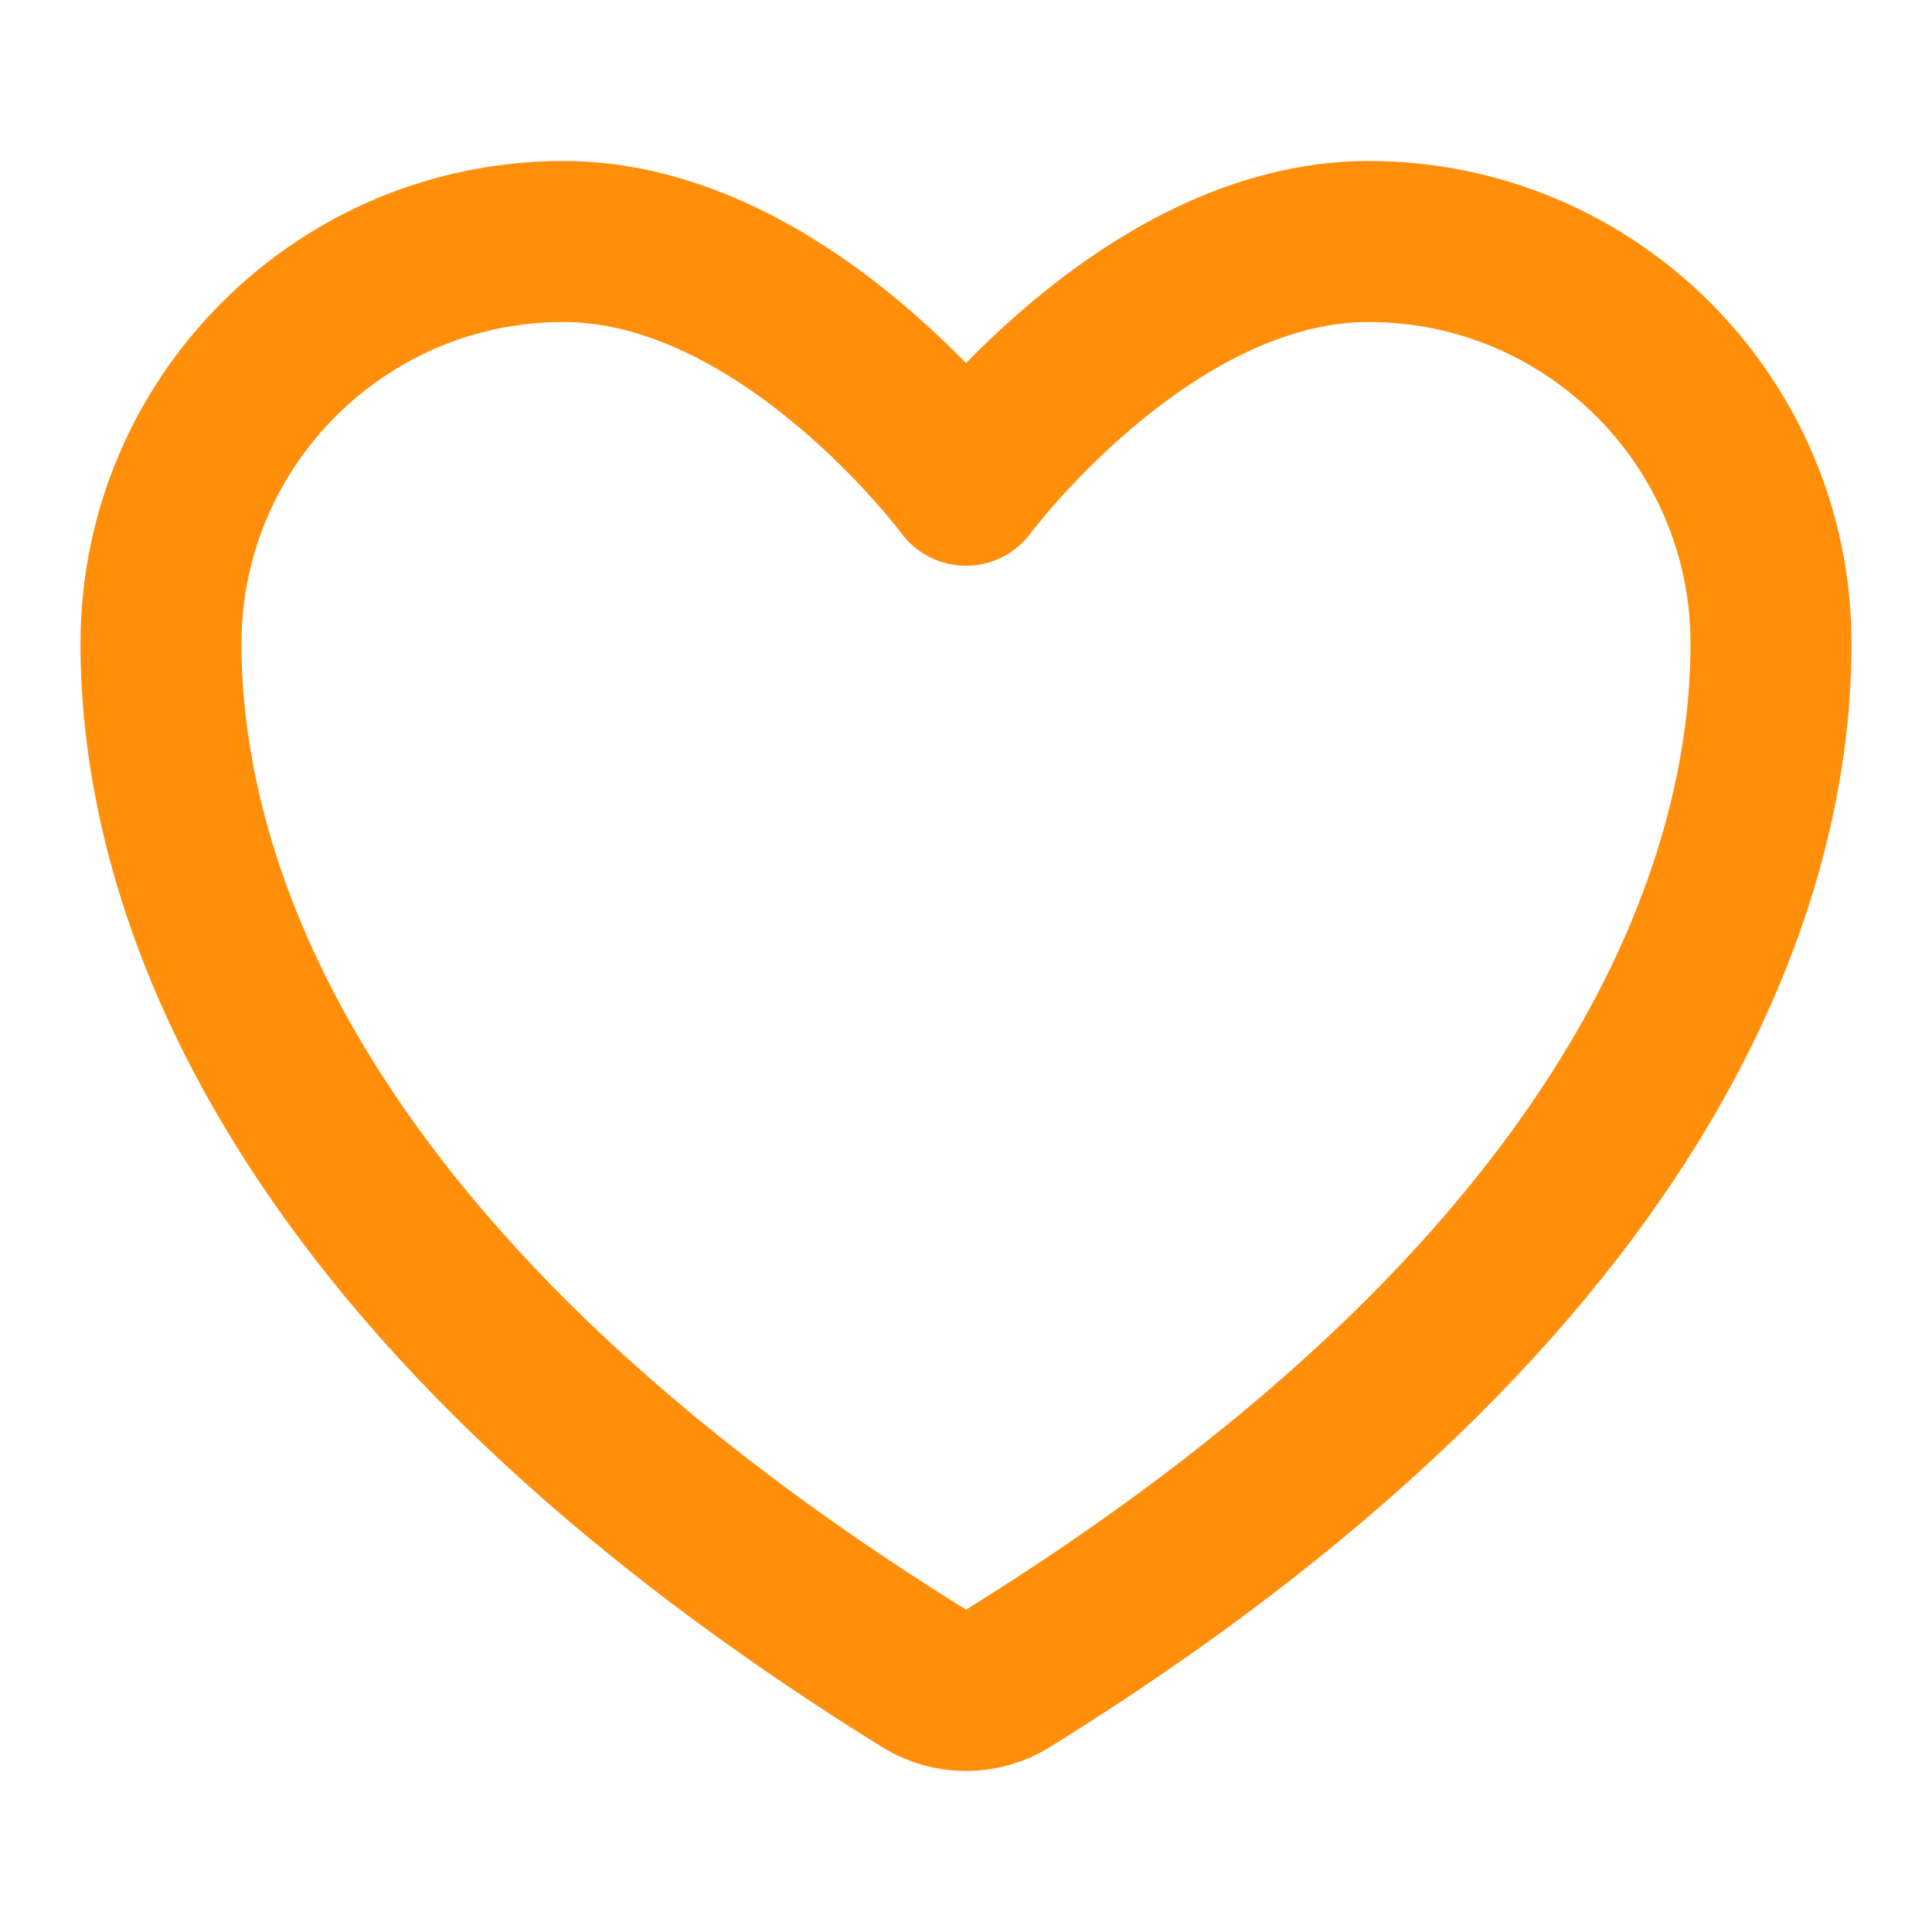
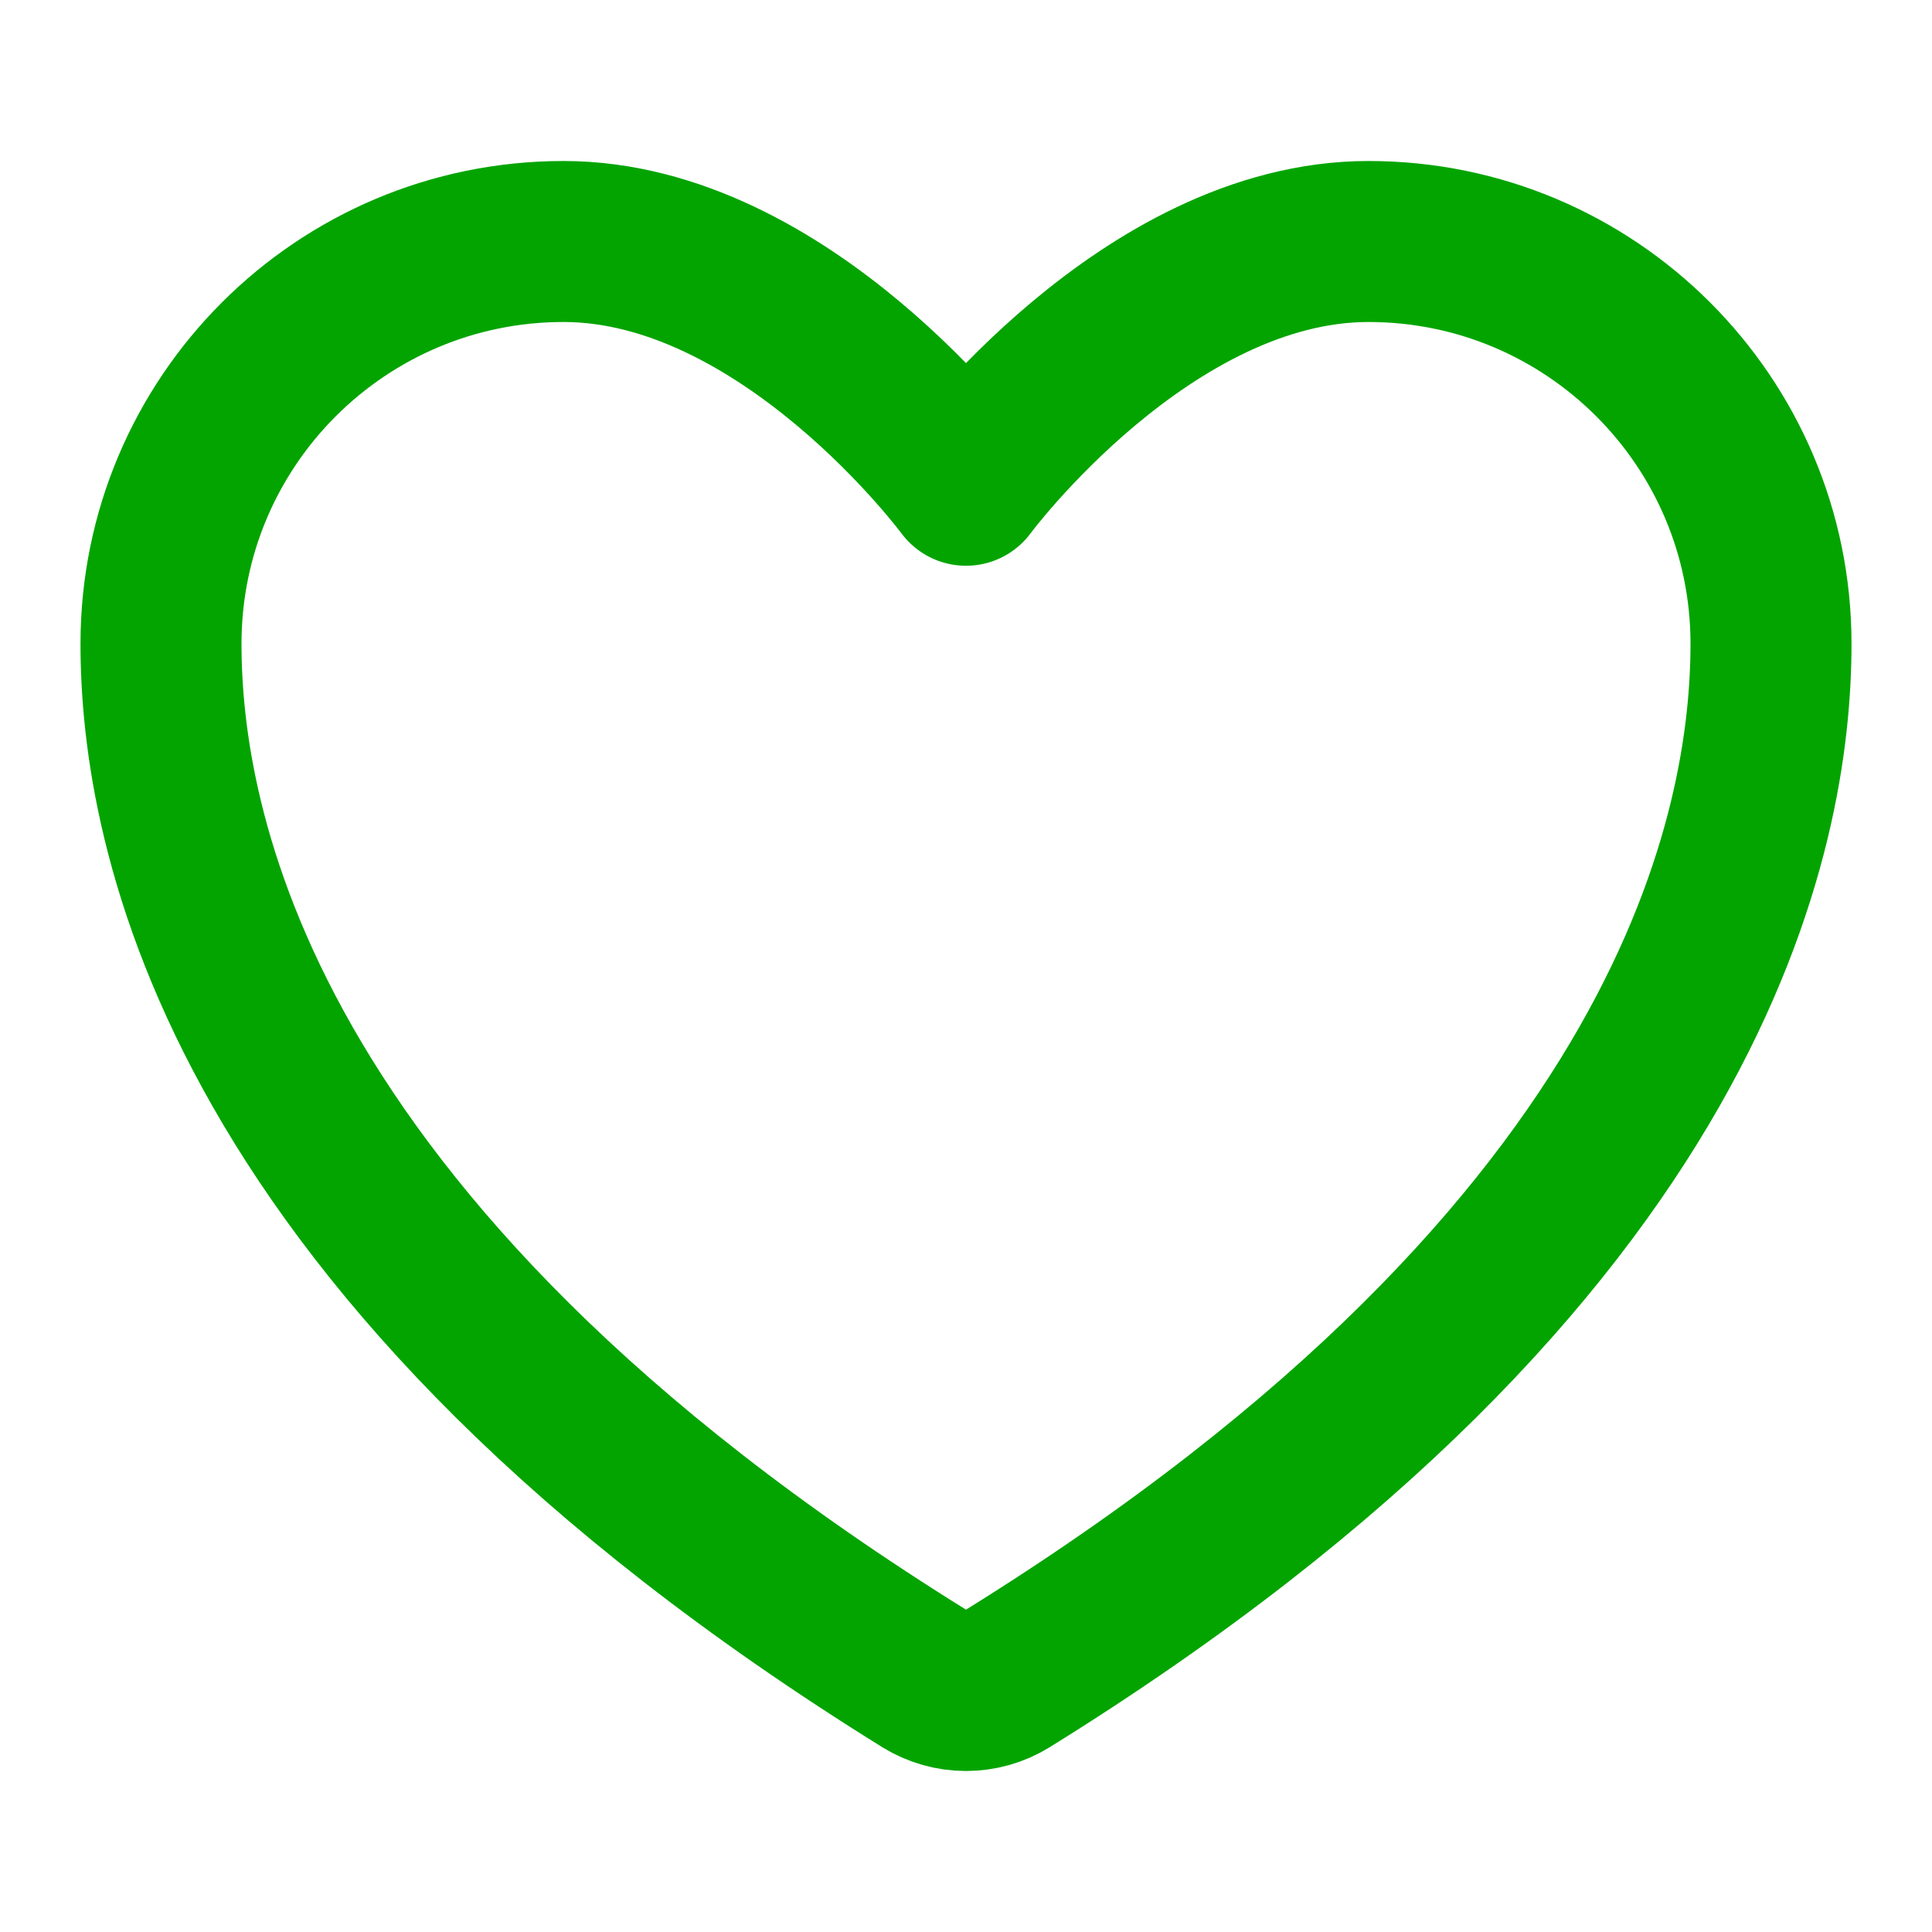
<svg xmlns="http://www.w3.org/2000/svg" width="48" height="48" viewBox="0 0 48 48" fill="none">
-   <path d="M14 6C8.478 6 4 10.473 4 15.992C4 20.448 5.75 31.021 22.976 41.71C23.285 41.9 23.639 42 24 42C24.361 42 24.715 41.9 25.024 41.71C42.25 31.021 44 20.448 44 15.992C44 10.473 39.522 6 34 6C28.478 6 24 12.056 24 12.056C24 12.056 19.522 6 14 6Z" stroke="#FF8E0A" stroke-width="4" stroke-linecap="round" stroke-linejoin="round" />
+   <path d="M14 6C8.478 6 4 10.473 4 15.992C4 20.448 5.75 31.021 22.976 41.71C23.285 41.9 23.639 42 24 42C24.361 42 24.715 41.9 25.024 41.71C42.25 31.021 44 20.448 44 15.992C44 10.473 39.522 6 34 6C28.478 6 24 12.056 24 12.056C24 12.056 19.522 6 14 6Z" stroke="#03A400" stroke-width="4" stroke-linecap="round" stroke-linejoin="round" />
</svg>
